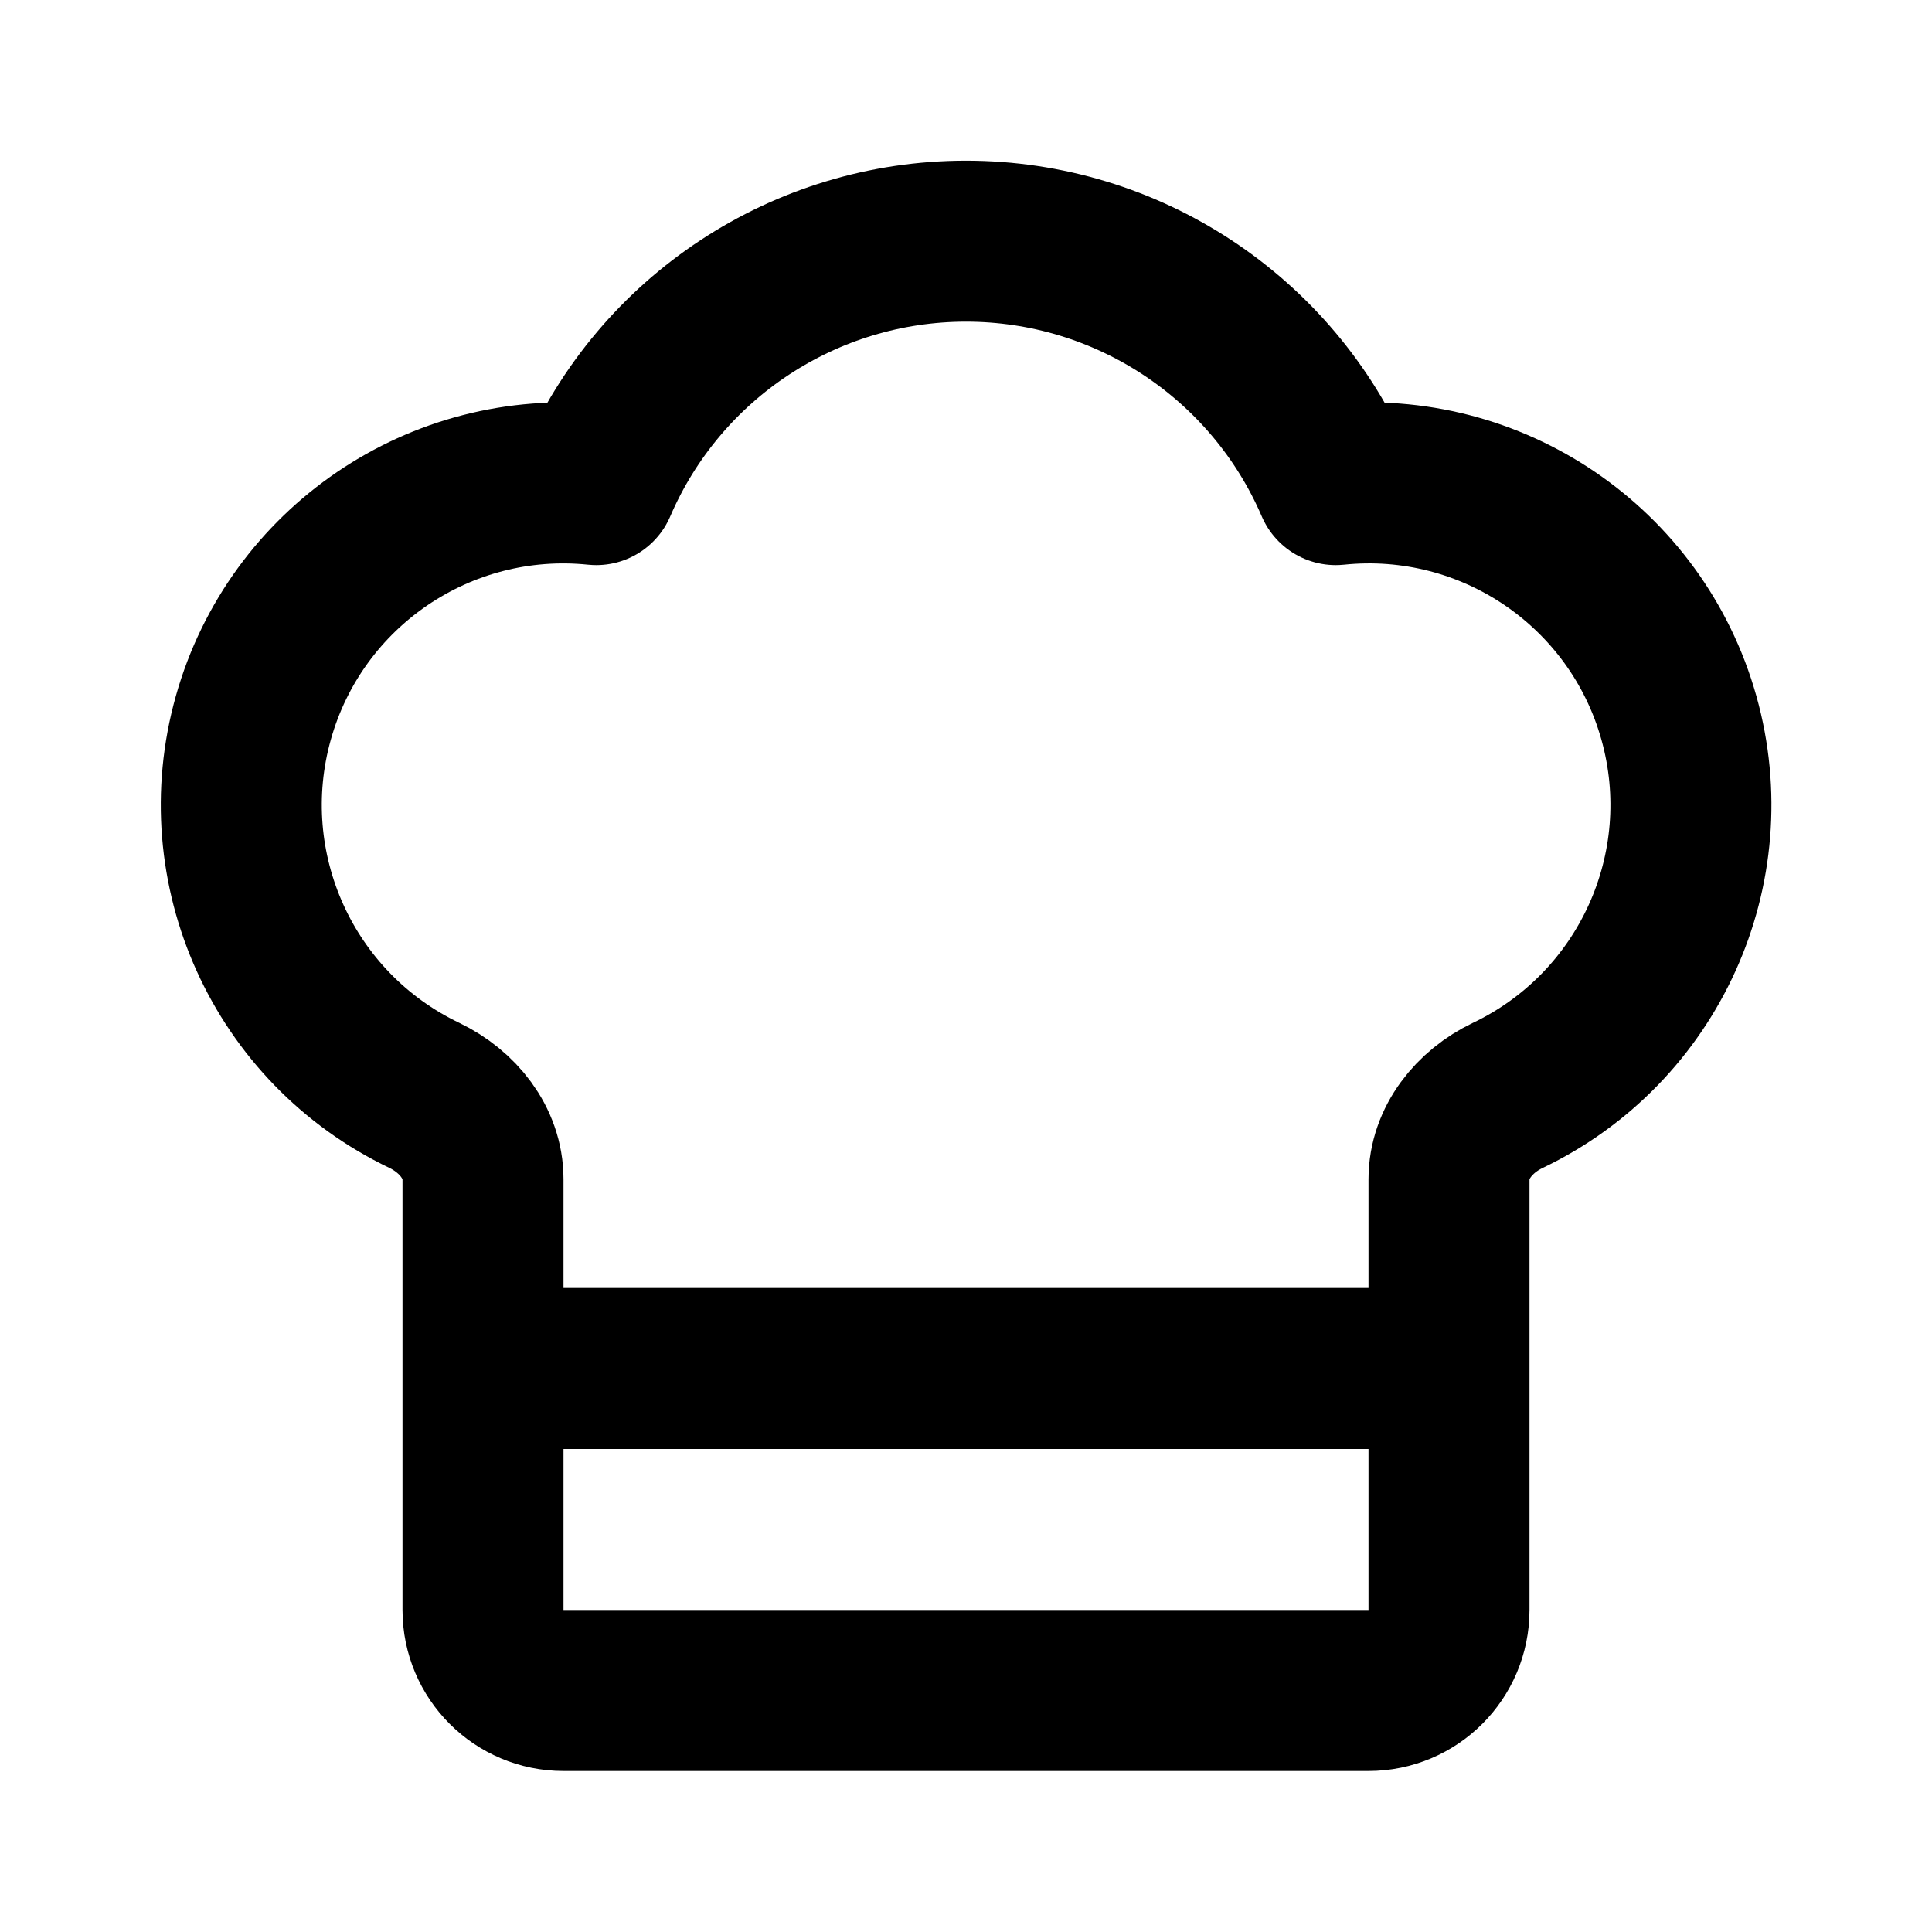
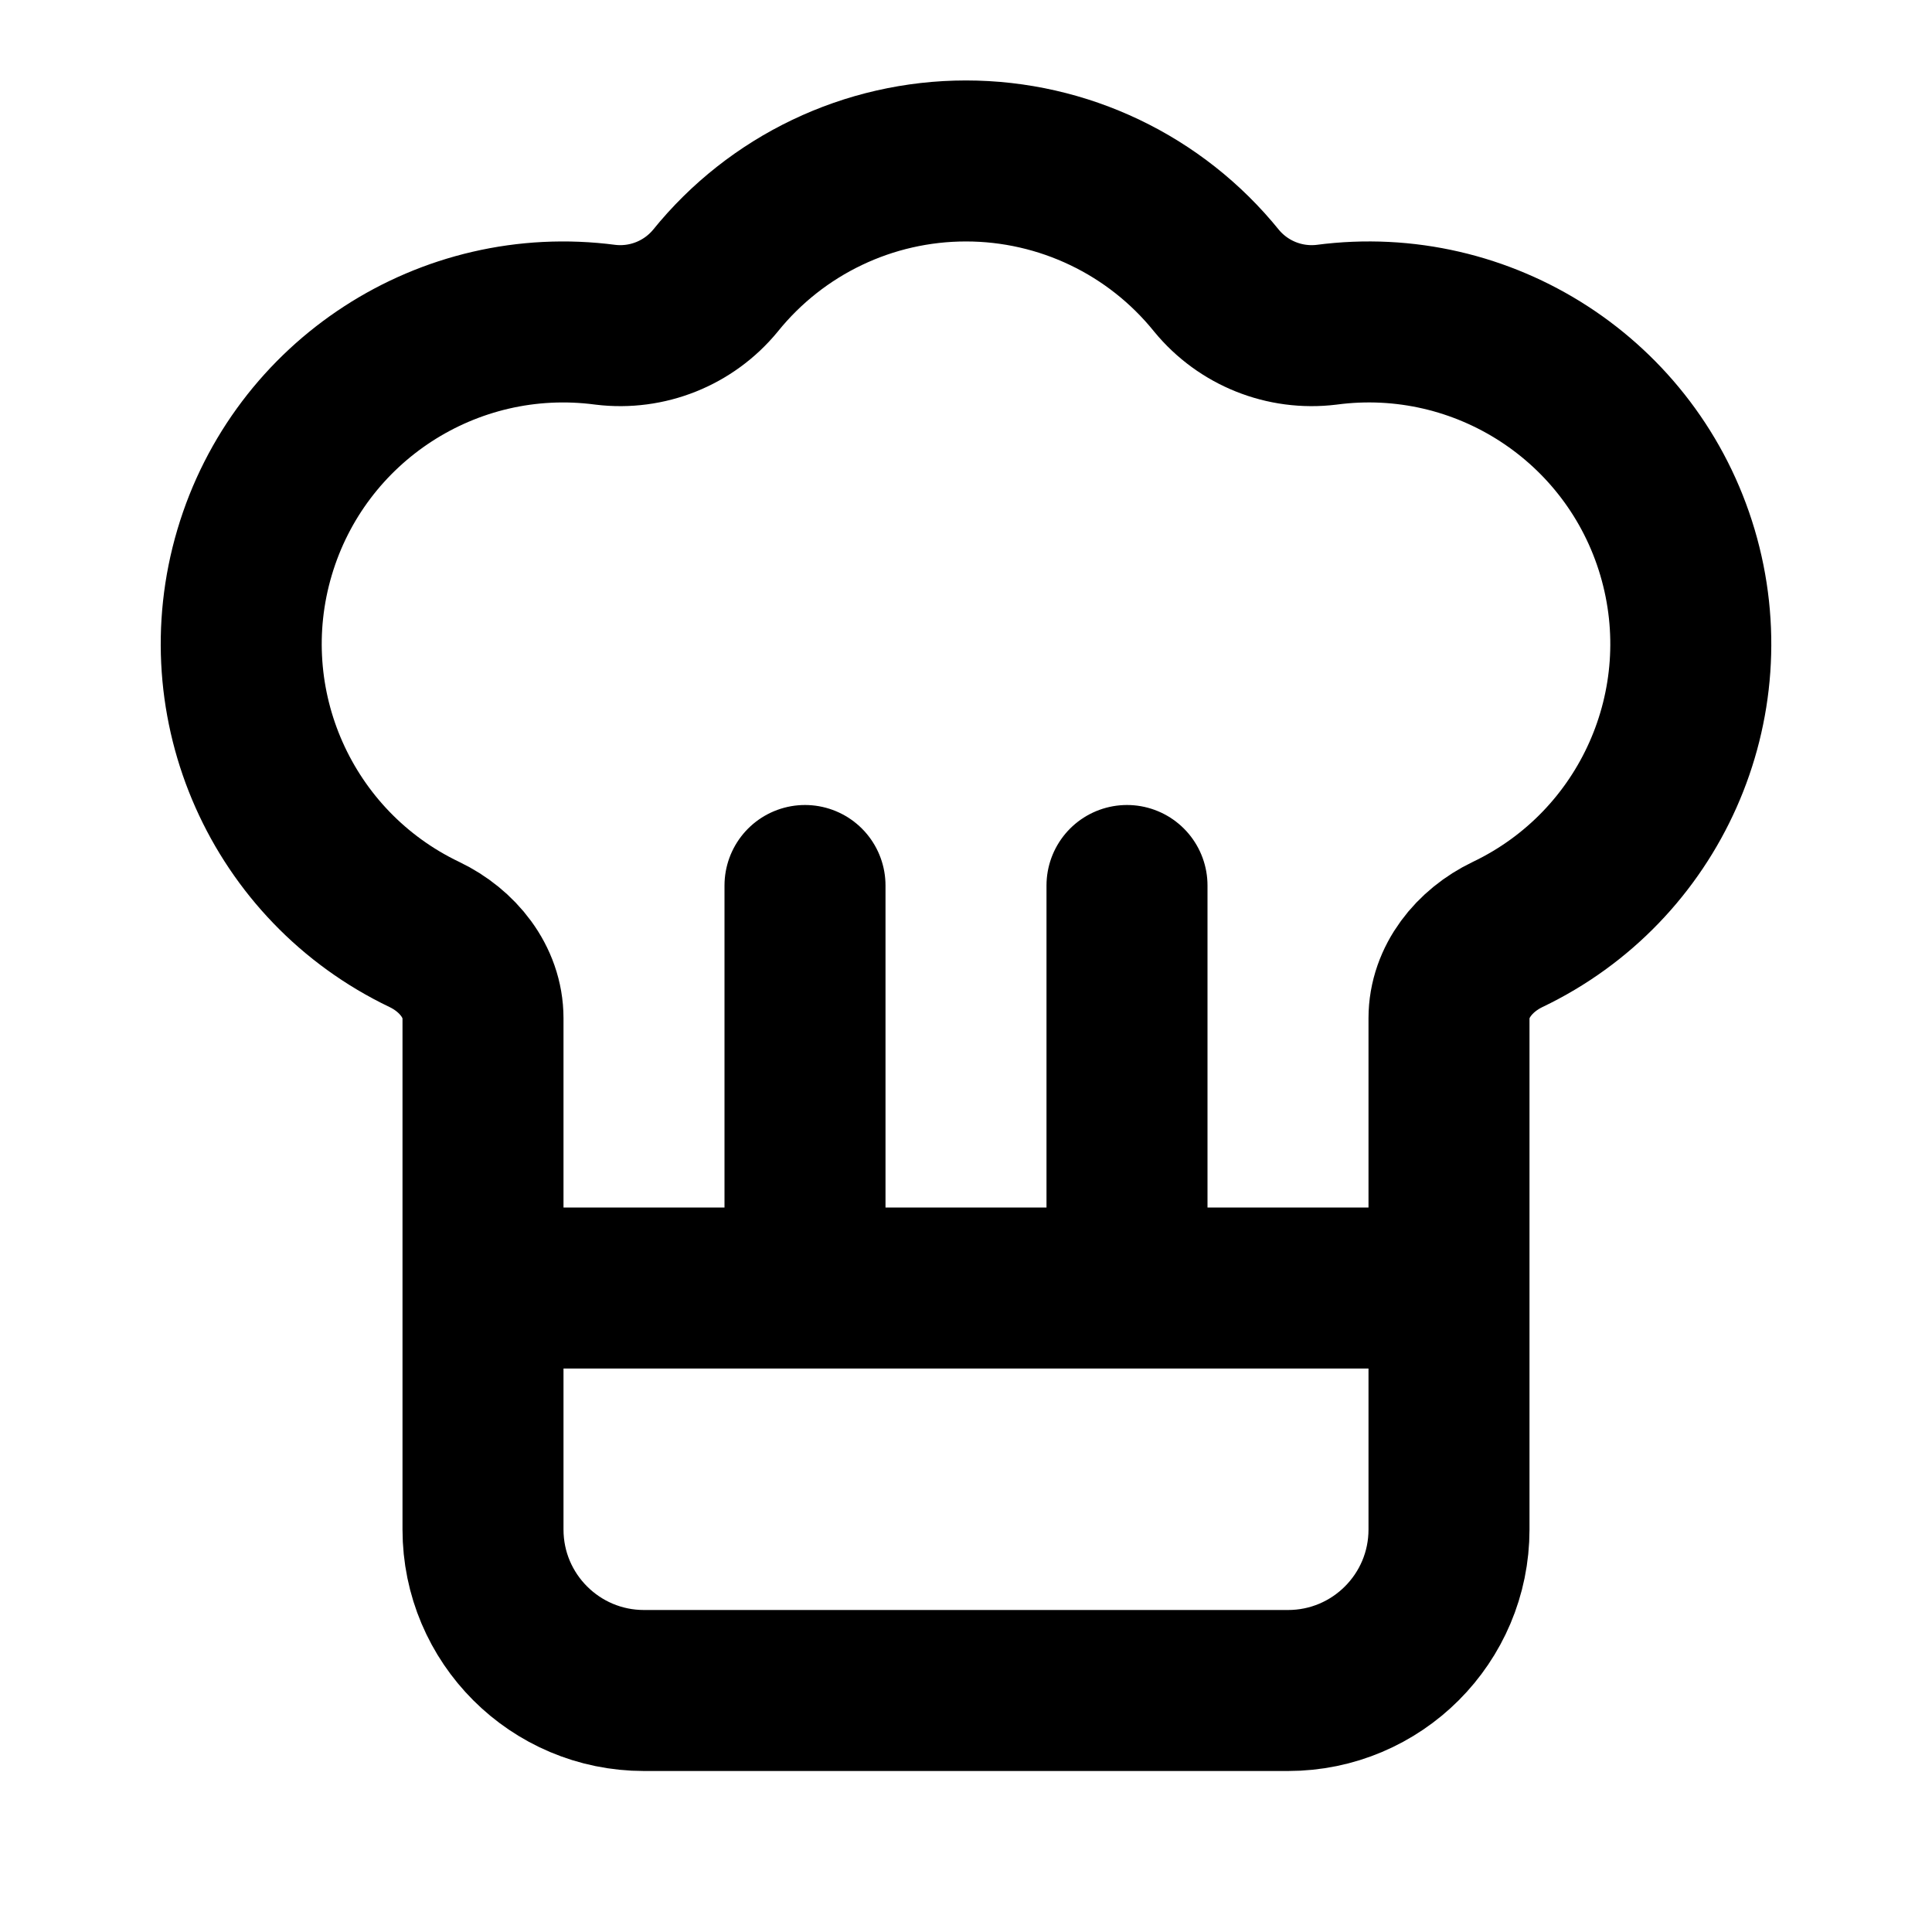
<svg xmlns="http://www.w3.org/2000/svg" fill="none" stroke="currentColor" stroke-linecap="round" stroke-linejoin="round" stroke-width="2" class="lucide lucide-chef-hat" viewBox="0 0 24 24">
-   <path d="M17 21a1 1 0 0 0 1-1v-5.35c0-.457.316-.844.727-1.041a4 4 0 0 0-2.134-7.589 5 5 0 0 0-9.186 0 4 4 0 0 0-2.134 7.588c.411.198.727.585.727 1.041V20a1 1 0 0 0 1 1ZM6 17h12" />
+   <path d="M10 11v5M14 11v5M6 12.65c0-.457-.316-.844-.727-1.041A4 4 0 0 1 7.52 4.034a1.53 1.53 0 0 0 1.367-.547 4 4 0 0 1 6.225 0 1.53 1.53 0 0 0 1.367.547 4 4 0 0 1 2.248 7.575c-.411.197-.727.584-.727 1.04V19a2 2 0 0 1-2 2H8a2 2 0 0 1-2-2zM6 16h12" />
</svg>
